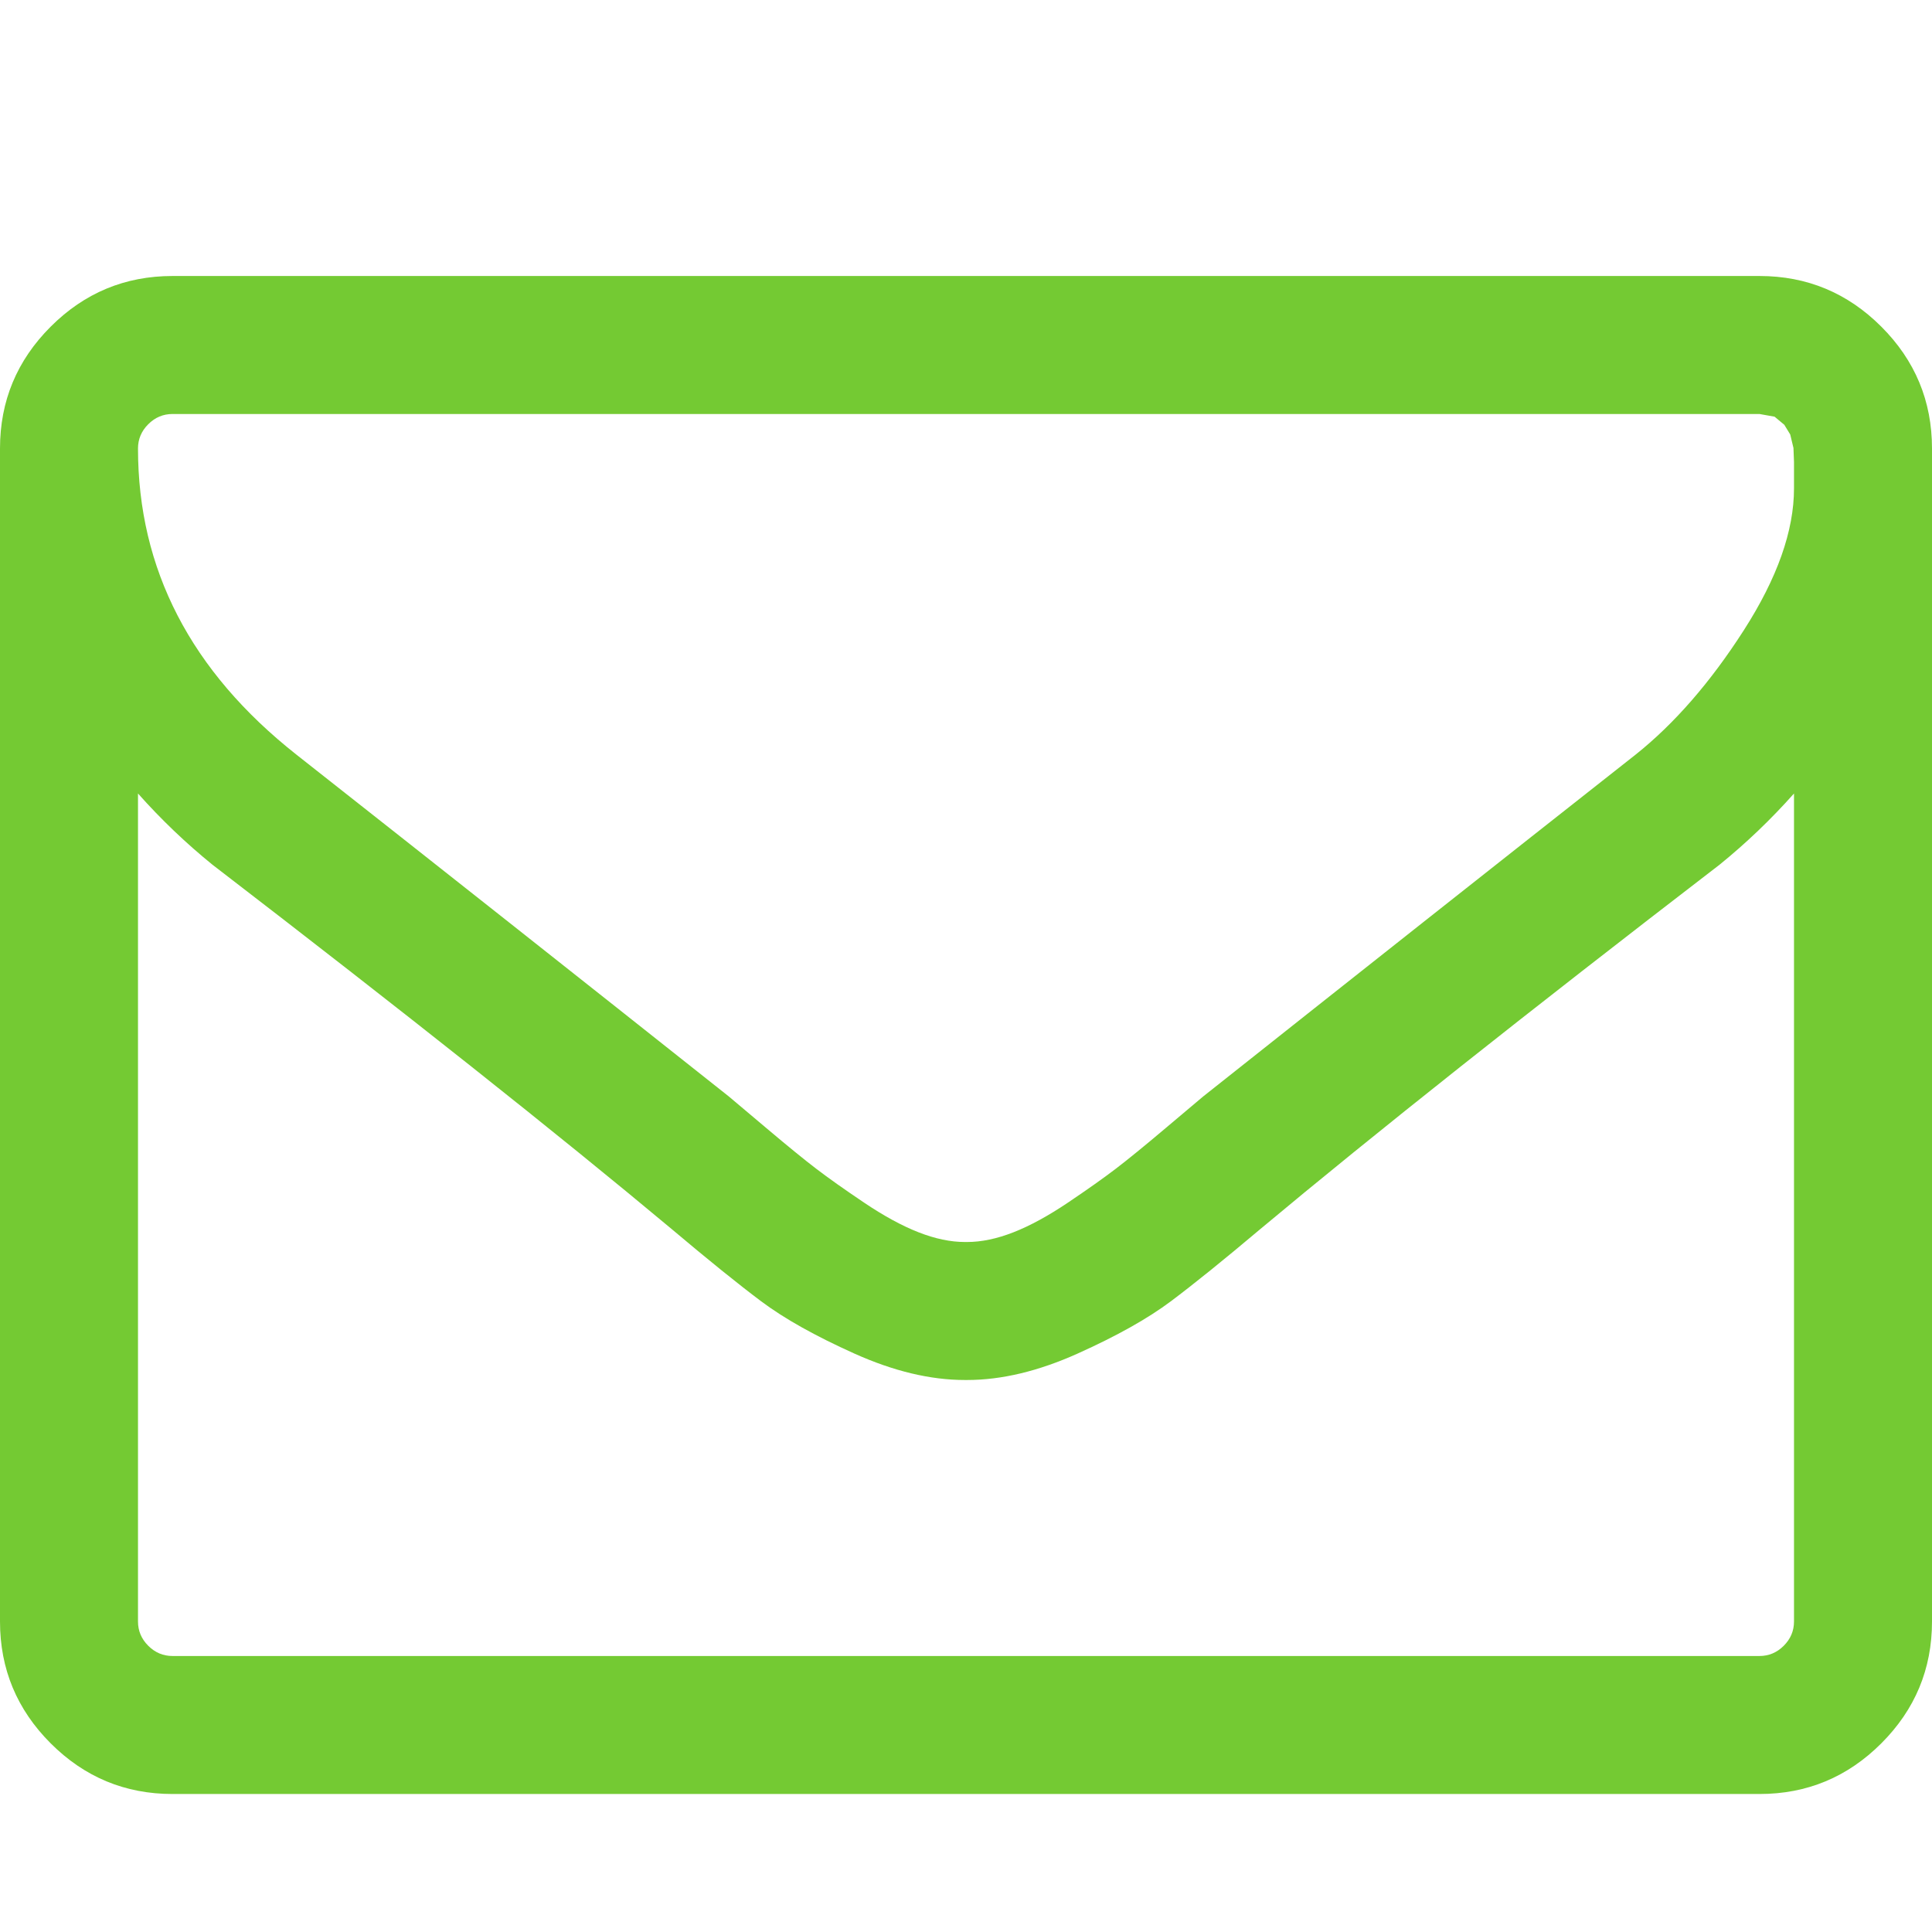
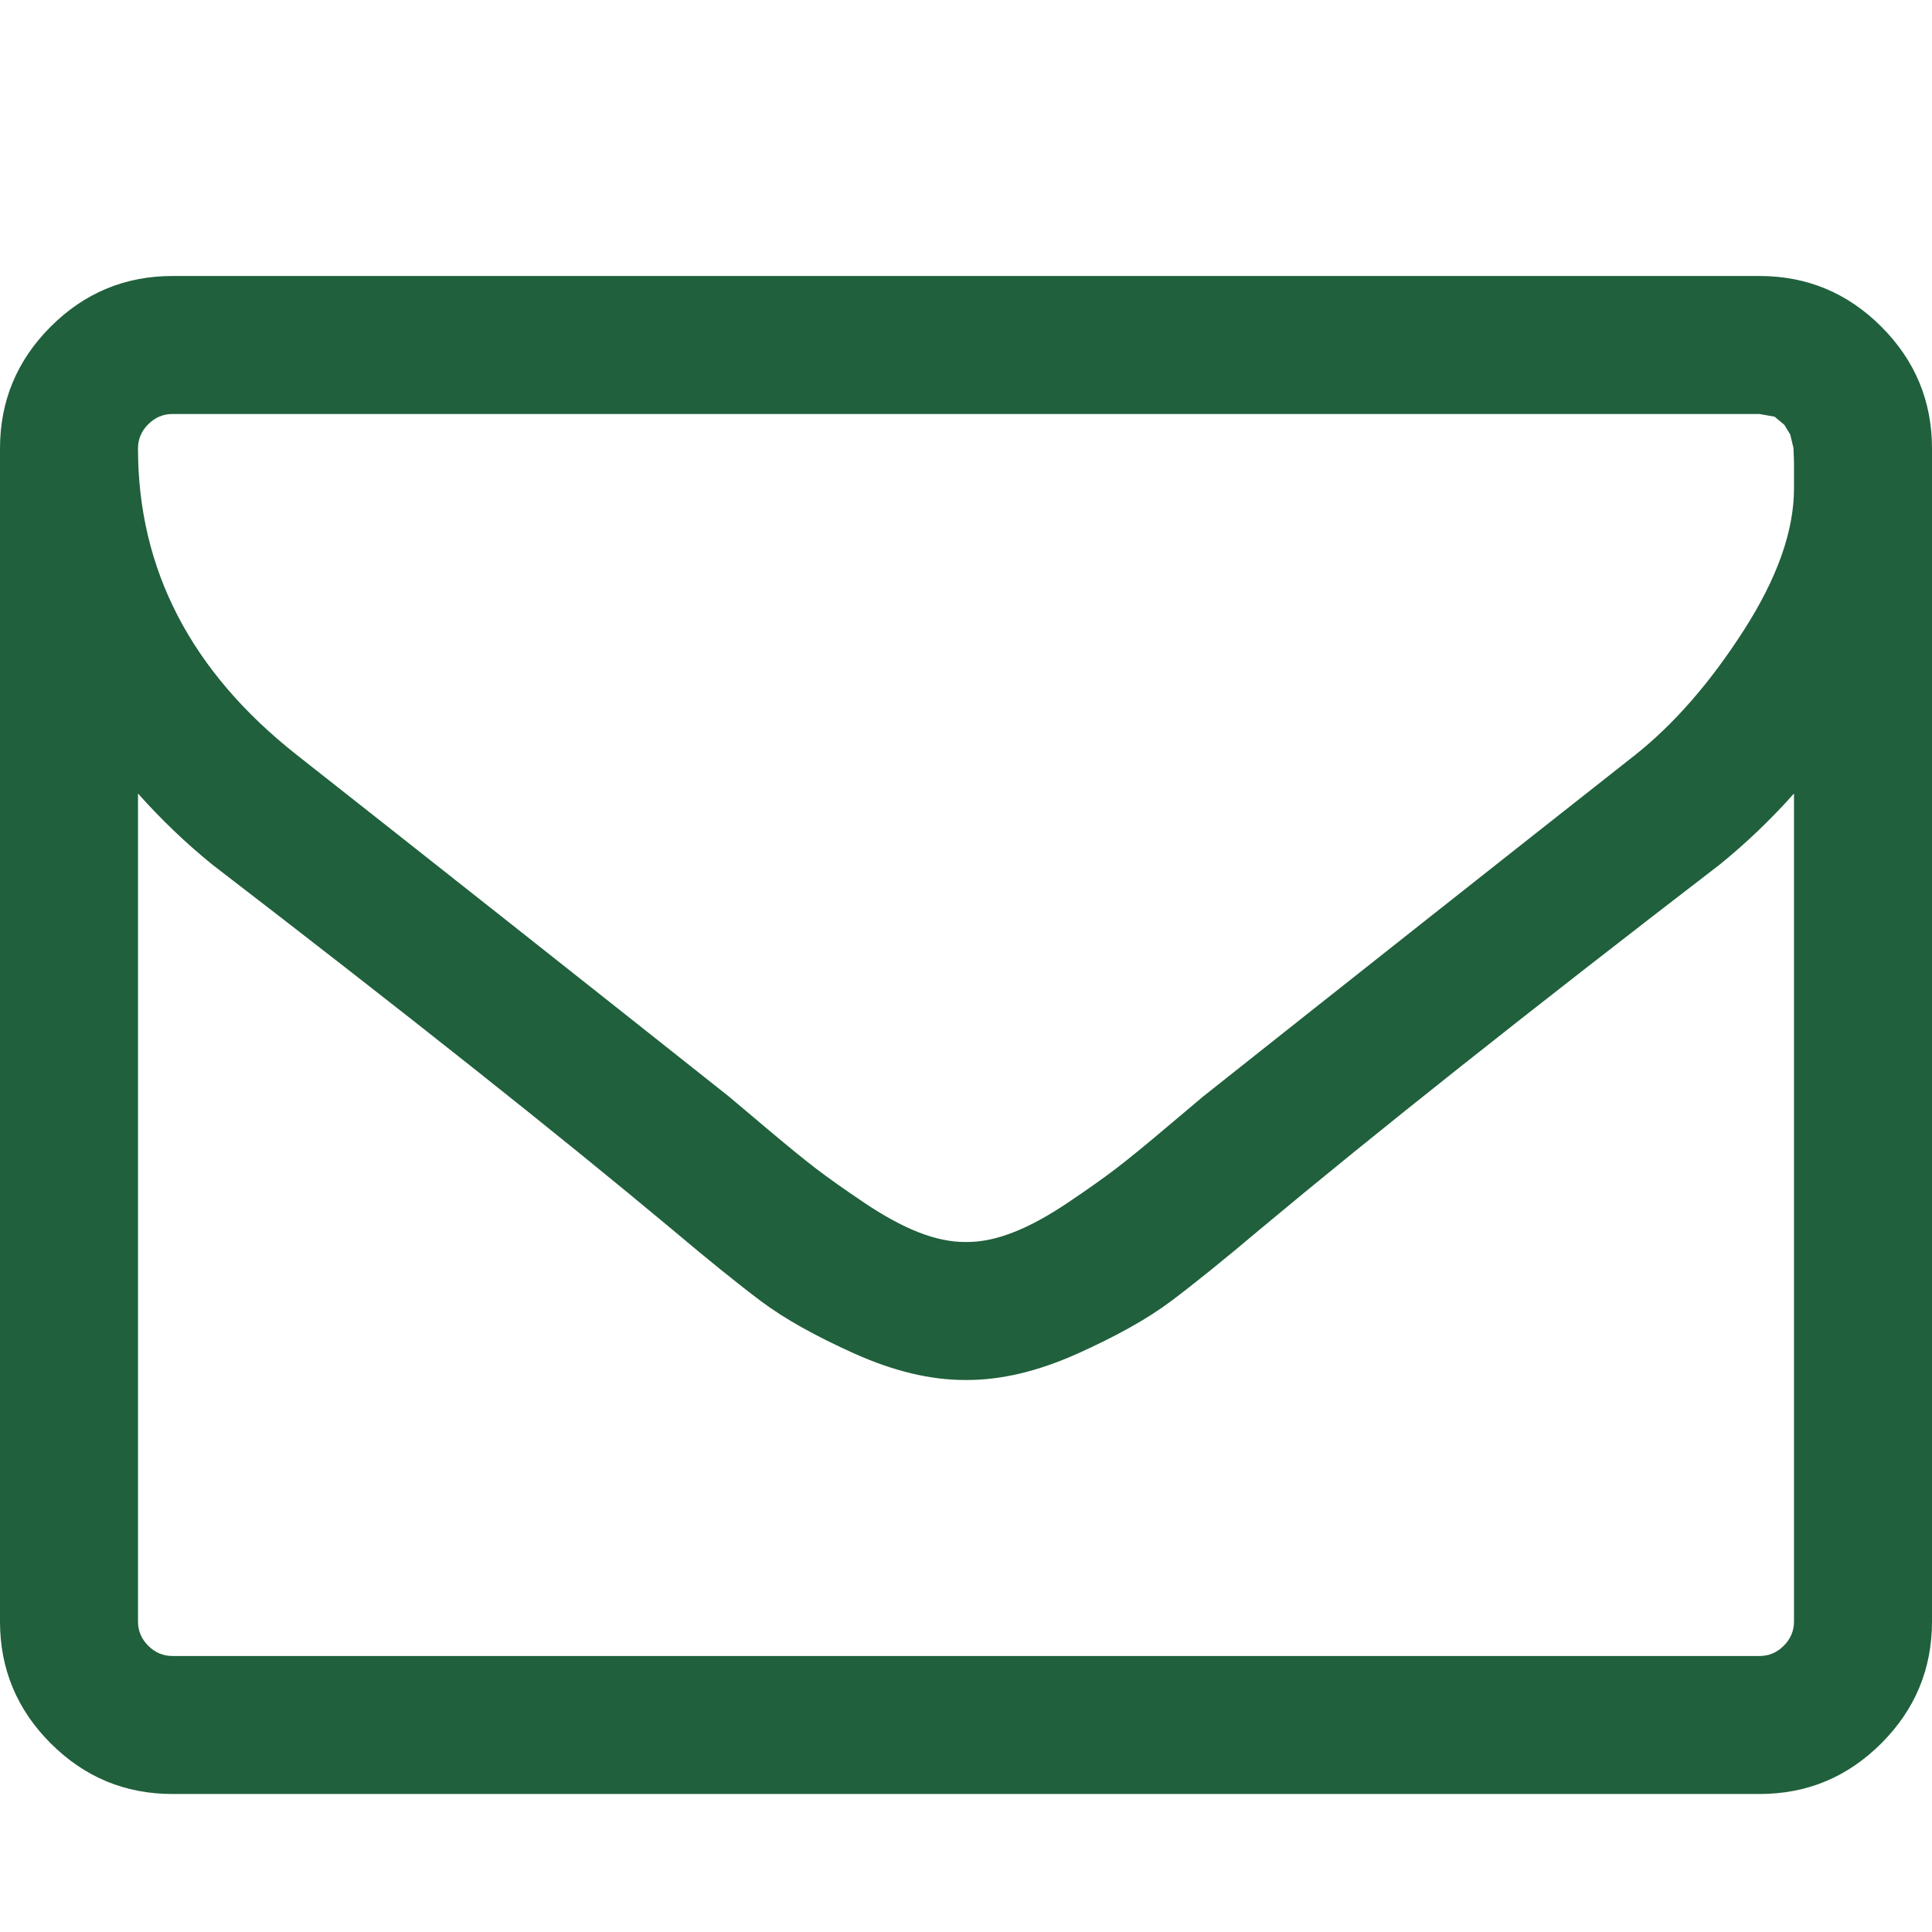
<svg xmlns="http://www.w3.org/2000/svg" width="1792" height="1792" viewBox="0 0 1792 1792">
-   <path d="M1664 1504v-768q-32 36-69 66-268 206-426 338-51 43-83 67t-86.5 48.5-102.5 24.5h-2q-48 0-102.5-24.5t-86.5-48.5-83-67q-158-132-426-338-37-30-69-66v768q0 13 9.5 22.5t22.5 9.5h1472q13 0 22.5-9.5t9.5-22.5zm0-1051v-24.5l-.5-13-3-12.5-5.5-9-9-7.5-14-2.5h-1472q-13 0-22.5 9.5t-9.5 22.5q0 168 147 284 193 152 401 317 6 5 35 29.5t46 37.5 44.5 31.5 50.5 27.5 43 9h2q20 0 43-9t50.5-27.5 44.5-31.5 46-37.5 35-29.5q208-165 401-317 54-43 100.5-115.5t46.5-131.5zm128-37v1088q0 66-47 113t-113 47h-1472q-66 0-113-47t-47-113v-1088q0-66 47-113t113-47h1472q66 0 113 47t47 113z" fill="#74ca33" />
+   <path d="M1664 1504v-768q-32 36-69 66-268 206-426 338-51 43-83 67t-86.5 48.5-102.5 24.5h-2q-48 0-102.5-24.5t-86.5-48.5-83-67q-158-132-426-338-37-30-69-66v768q0 13 9.5 22.5t22.5 9.5h1472q13 0 22.5-9.5t9.5-22.5zm0-1051v-24.5l-.5-13-3-12.5-5.5-9-9-7.5-14-2.5h-1472q-13 0-22.5 9.5t-9.5 22.5q0 168 147 284 193 152 401 317 6 5 35 29.5t46 37.5 44.5 31.5 50.5 27.5 43 9h2q20 0 43-9t50.5-27.5 44.5-31.5 46-37.5 35-29.5q208-165 401-317 54-43 100.5-115.5t46.5-131.5zm128-37v1088q0 66-47 113t-113 47h-1472q-66 0-113-47t-47-113v-1088q0-66 47-113t113-47h1472q66 0 113 47t47 113z" fill="#20603C" />
</svg>
